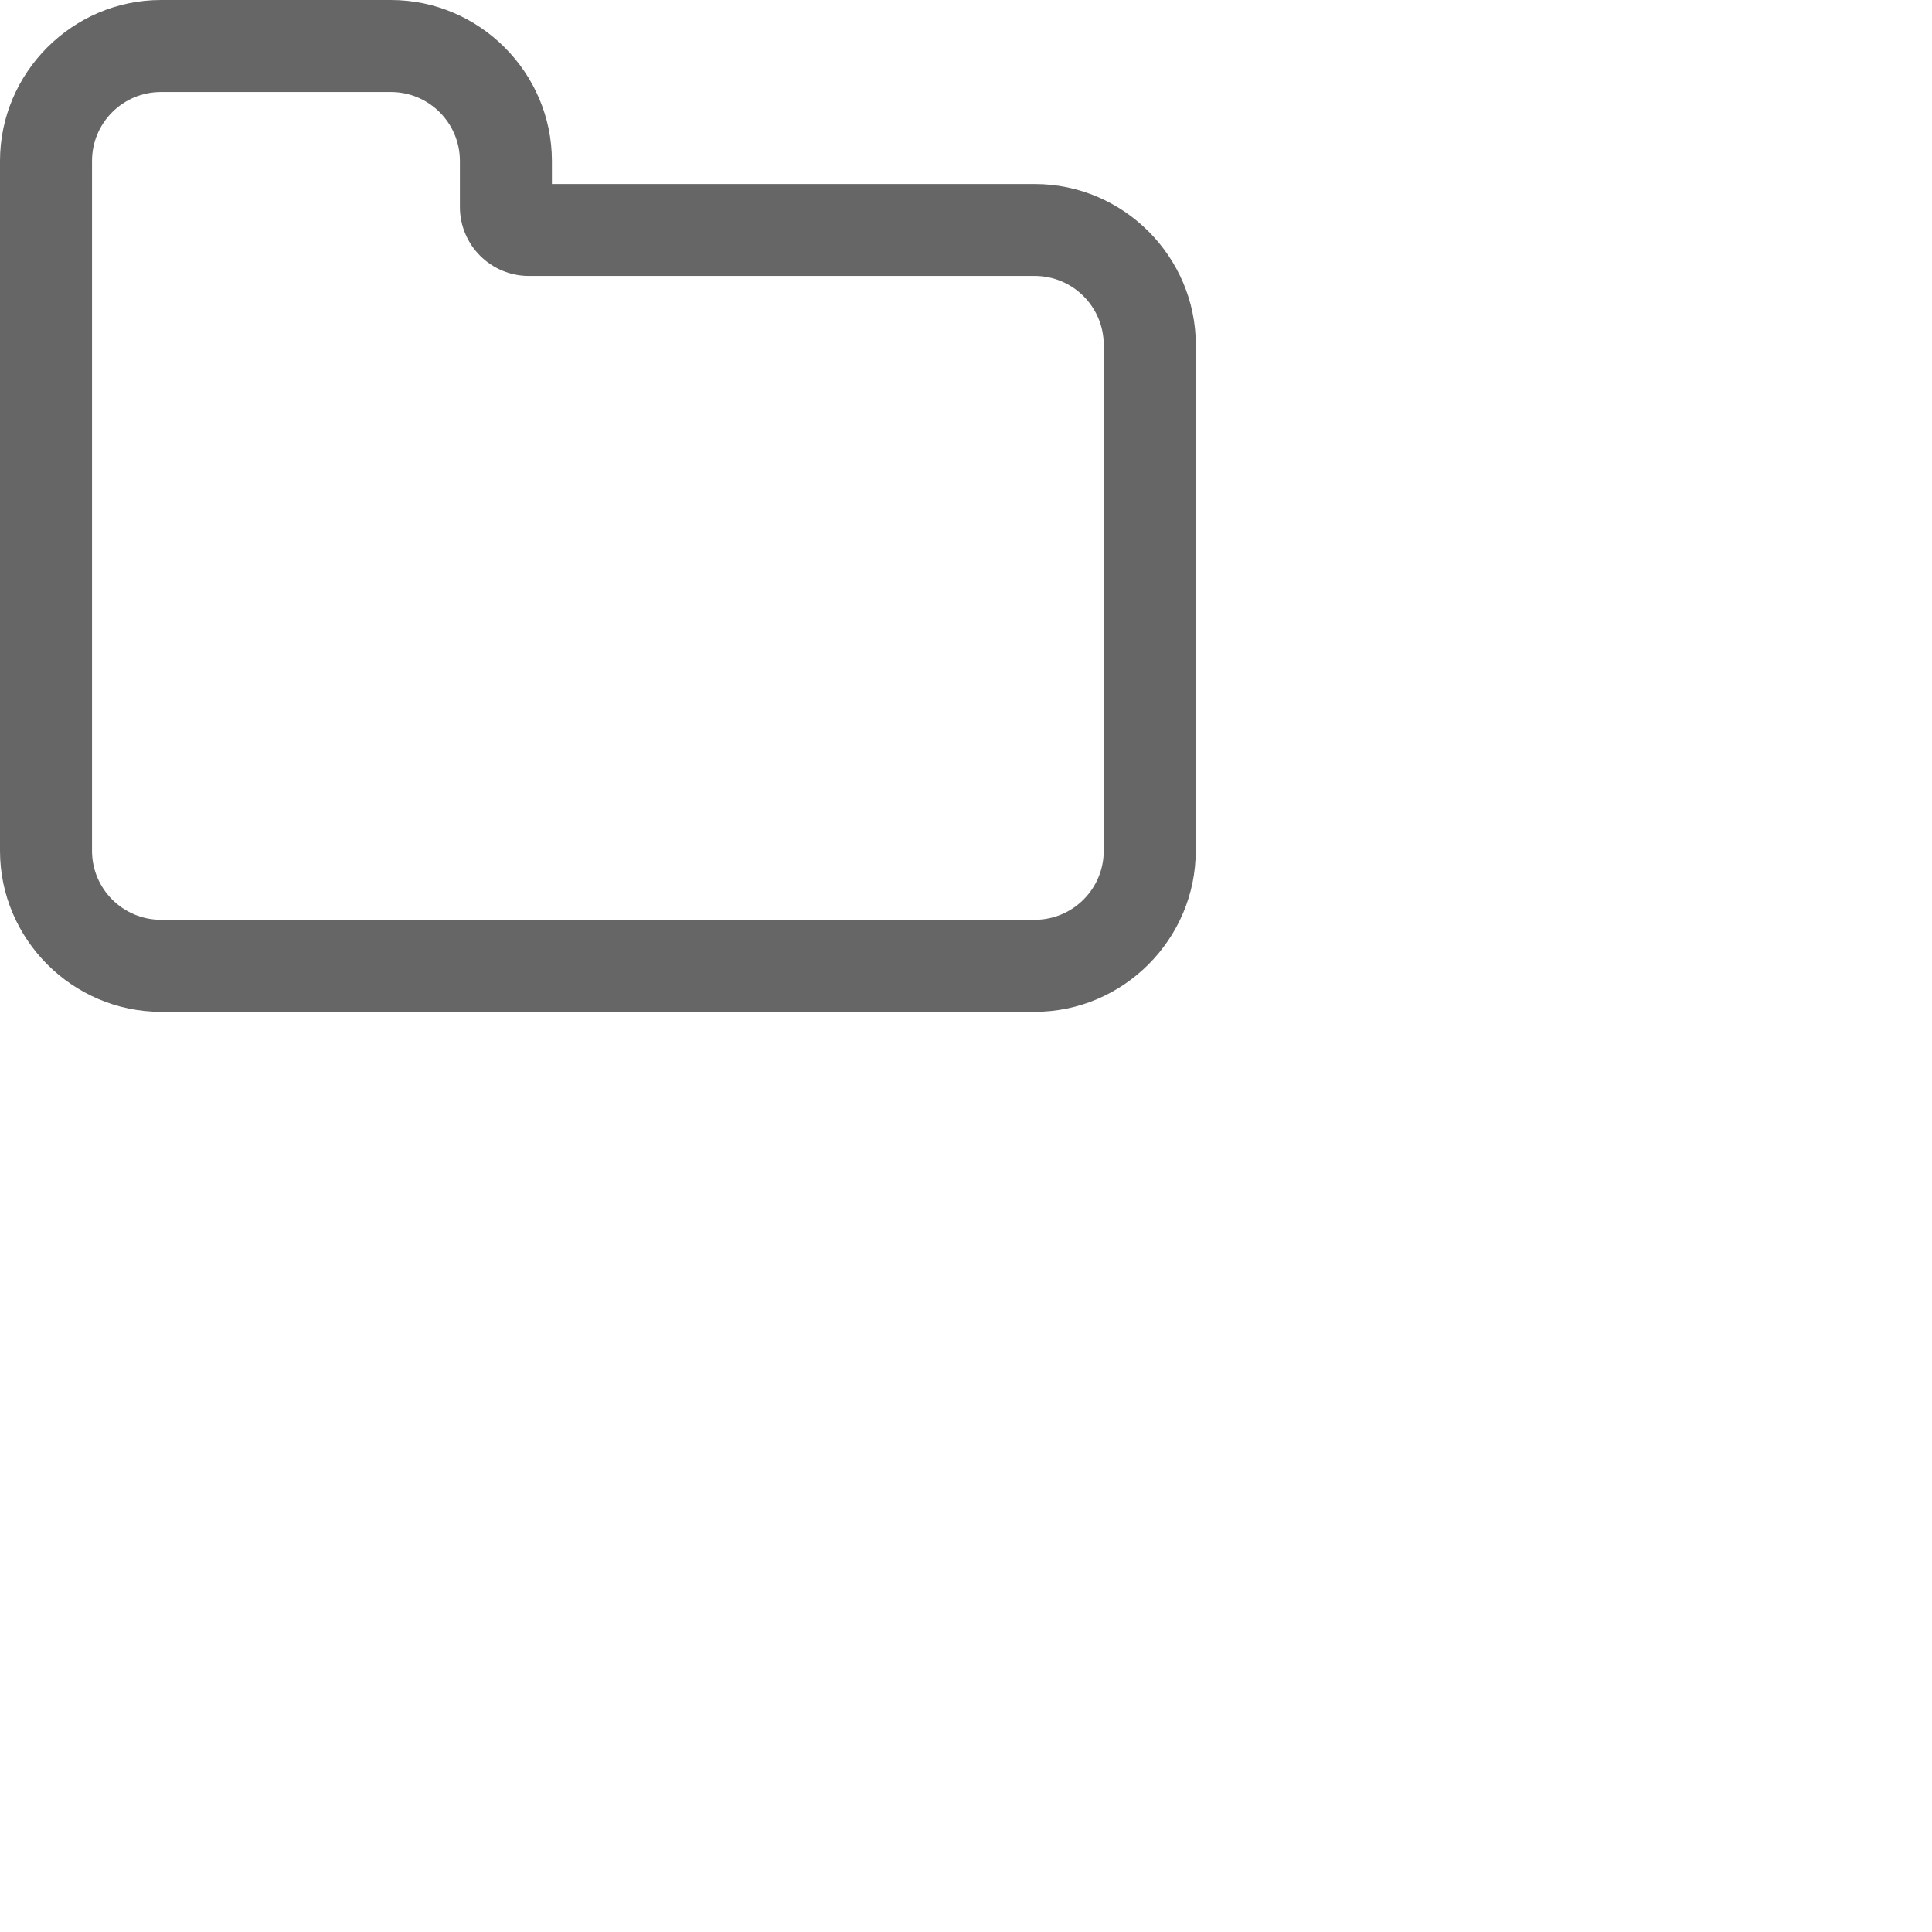
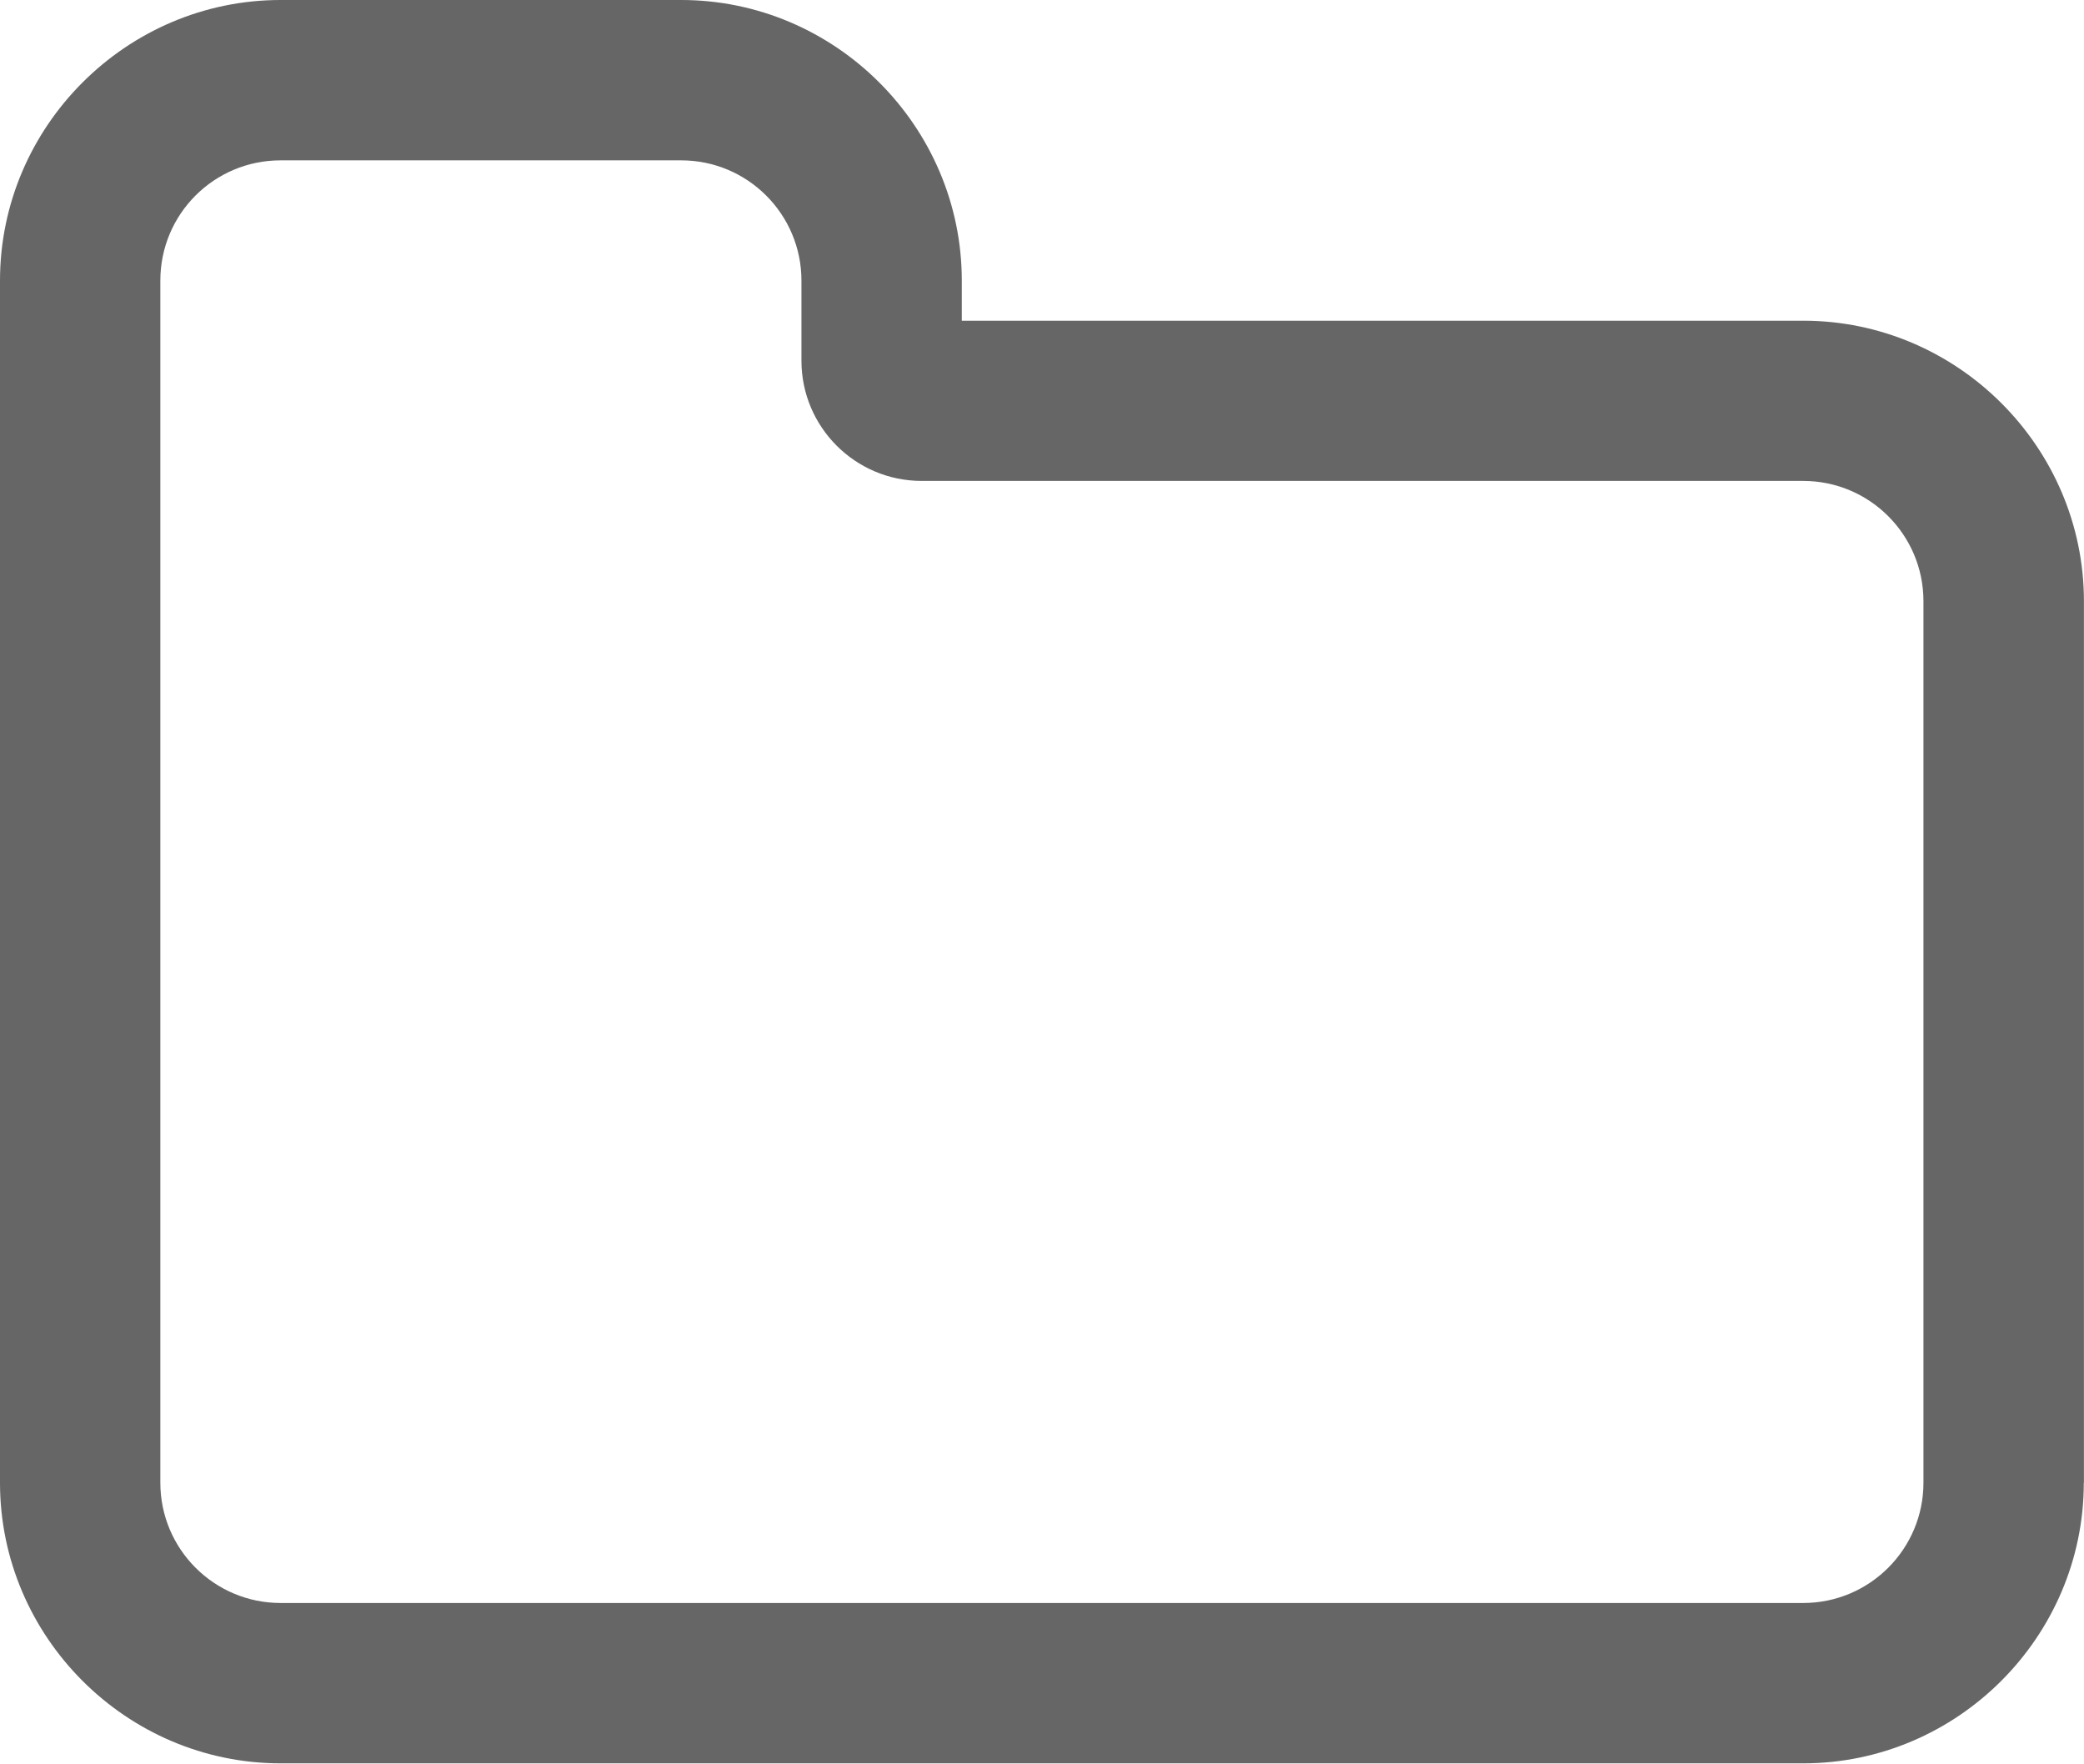
- <svg xmlns="http://www.w3.org/2000/svg" version="1.1" id="Layer_1" x="0px" y="0px" width="24px" height="24px" viewBox="0 0 24 24" enable-background="new 0 0 24 24" xml:space="preserve">
+ <svg xmlns="http://www.w3.org/2000/svg" version="1.1" id="Layer_1" xml:space="preserve">
  <g>
    <path fill="#666666" d="M14.854,10.569c0,1.098-0.901,2-2,2H2c-1.098,0-2-0.901-2-2V2c0-1.098,0.901-2,2-2h2.856   c1.098,0,2,0.901,2,2v0.286h5.999c1.098,0,2,0.901,2,2V10.569z M13.711,4.285c0-0.473-0.384-0.857-0.857-0.857H6.57   c-0.473,0-0.857-0.384-0.857-0.857V2c0-0.473-0.384-0.857-0.857-0.857H2C1.526,1.143,1.143,1.526,1.143,2v8.569   c0,0.473,0.384,0.857,0.857,0.857h10.854c0.473,0,0.857-0.384,0.857-0.857V4.285z" />
  </g>
</svg>
